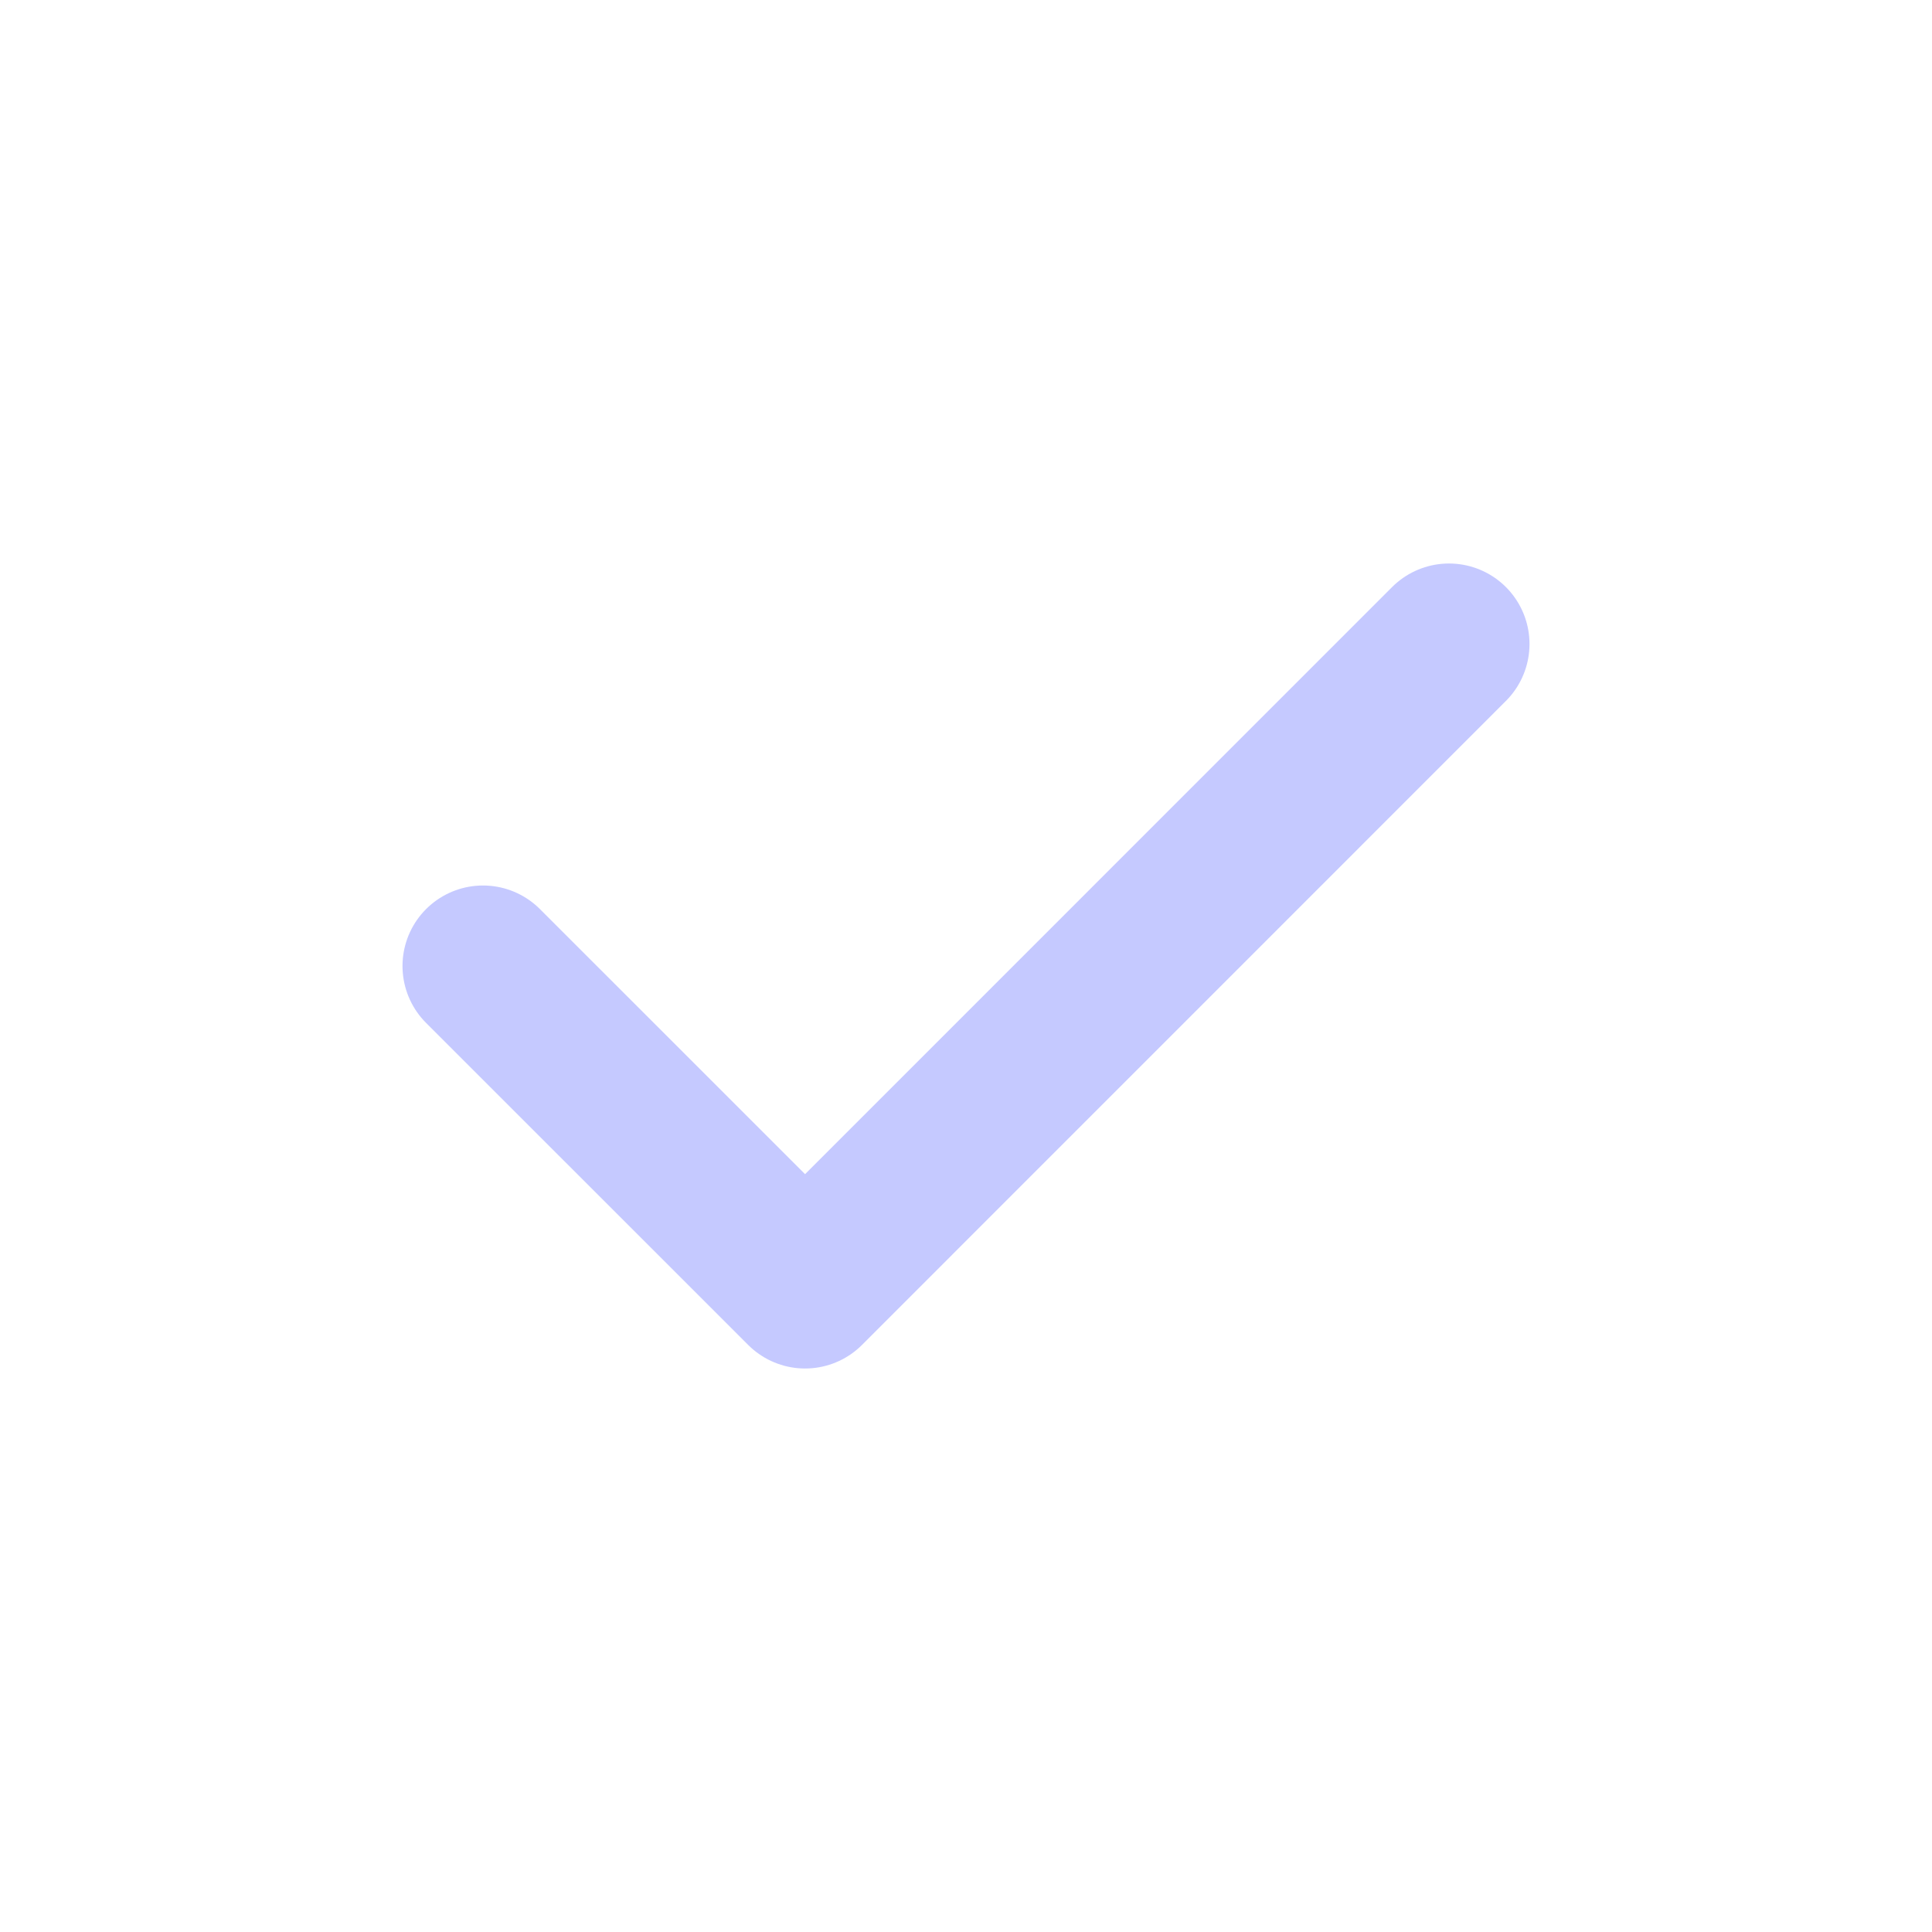
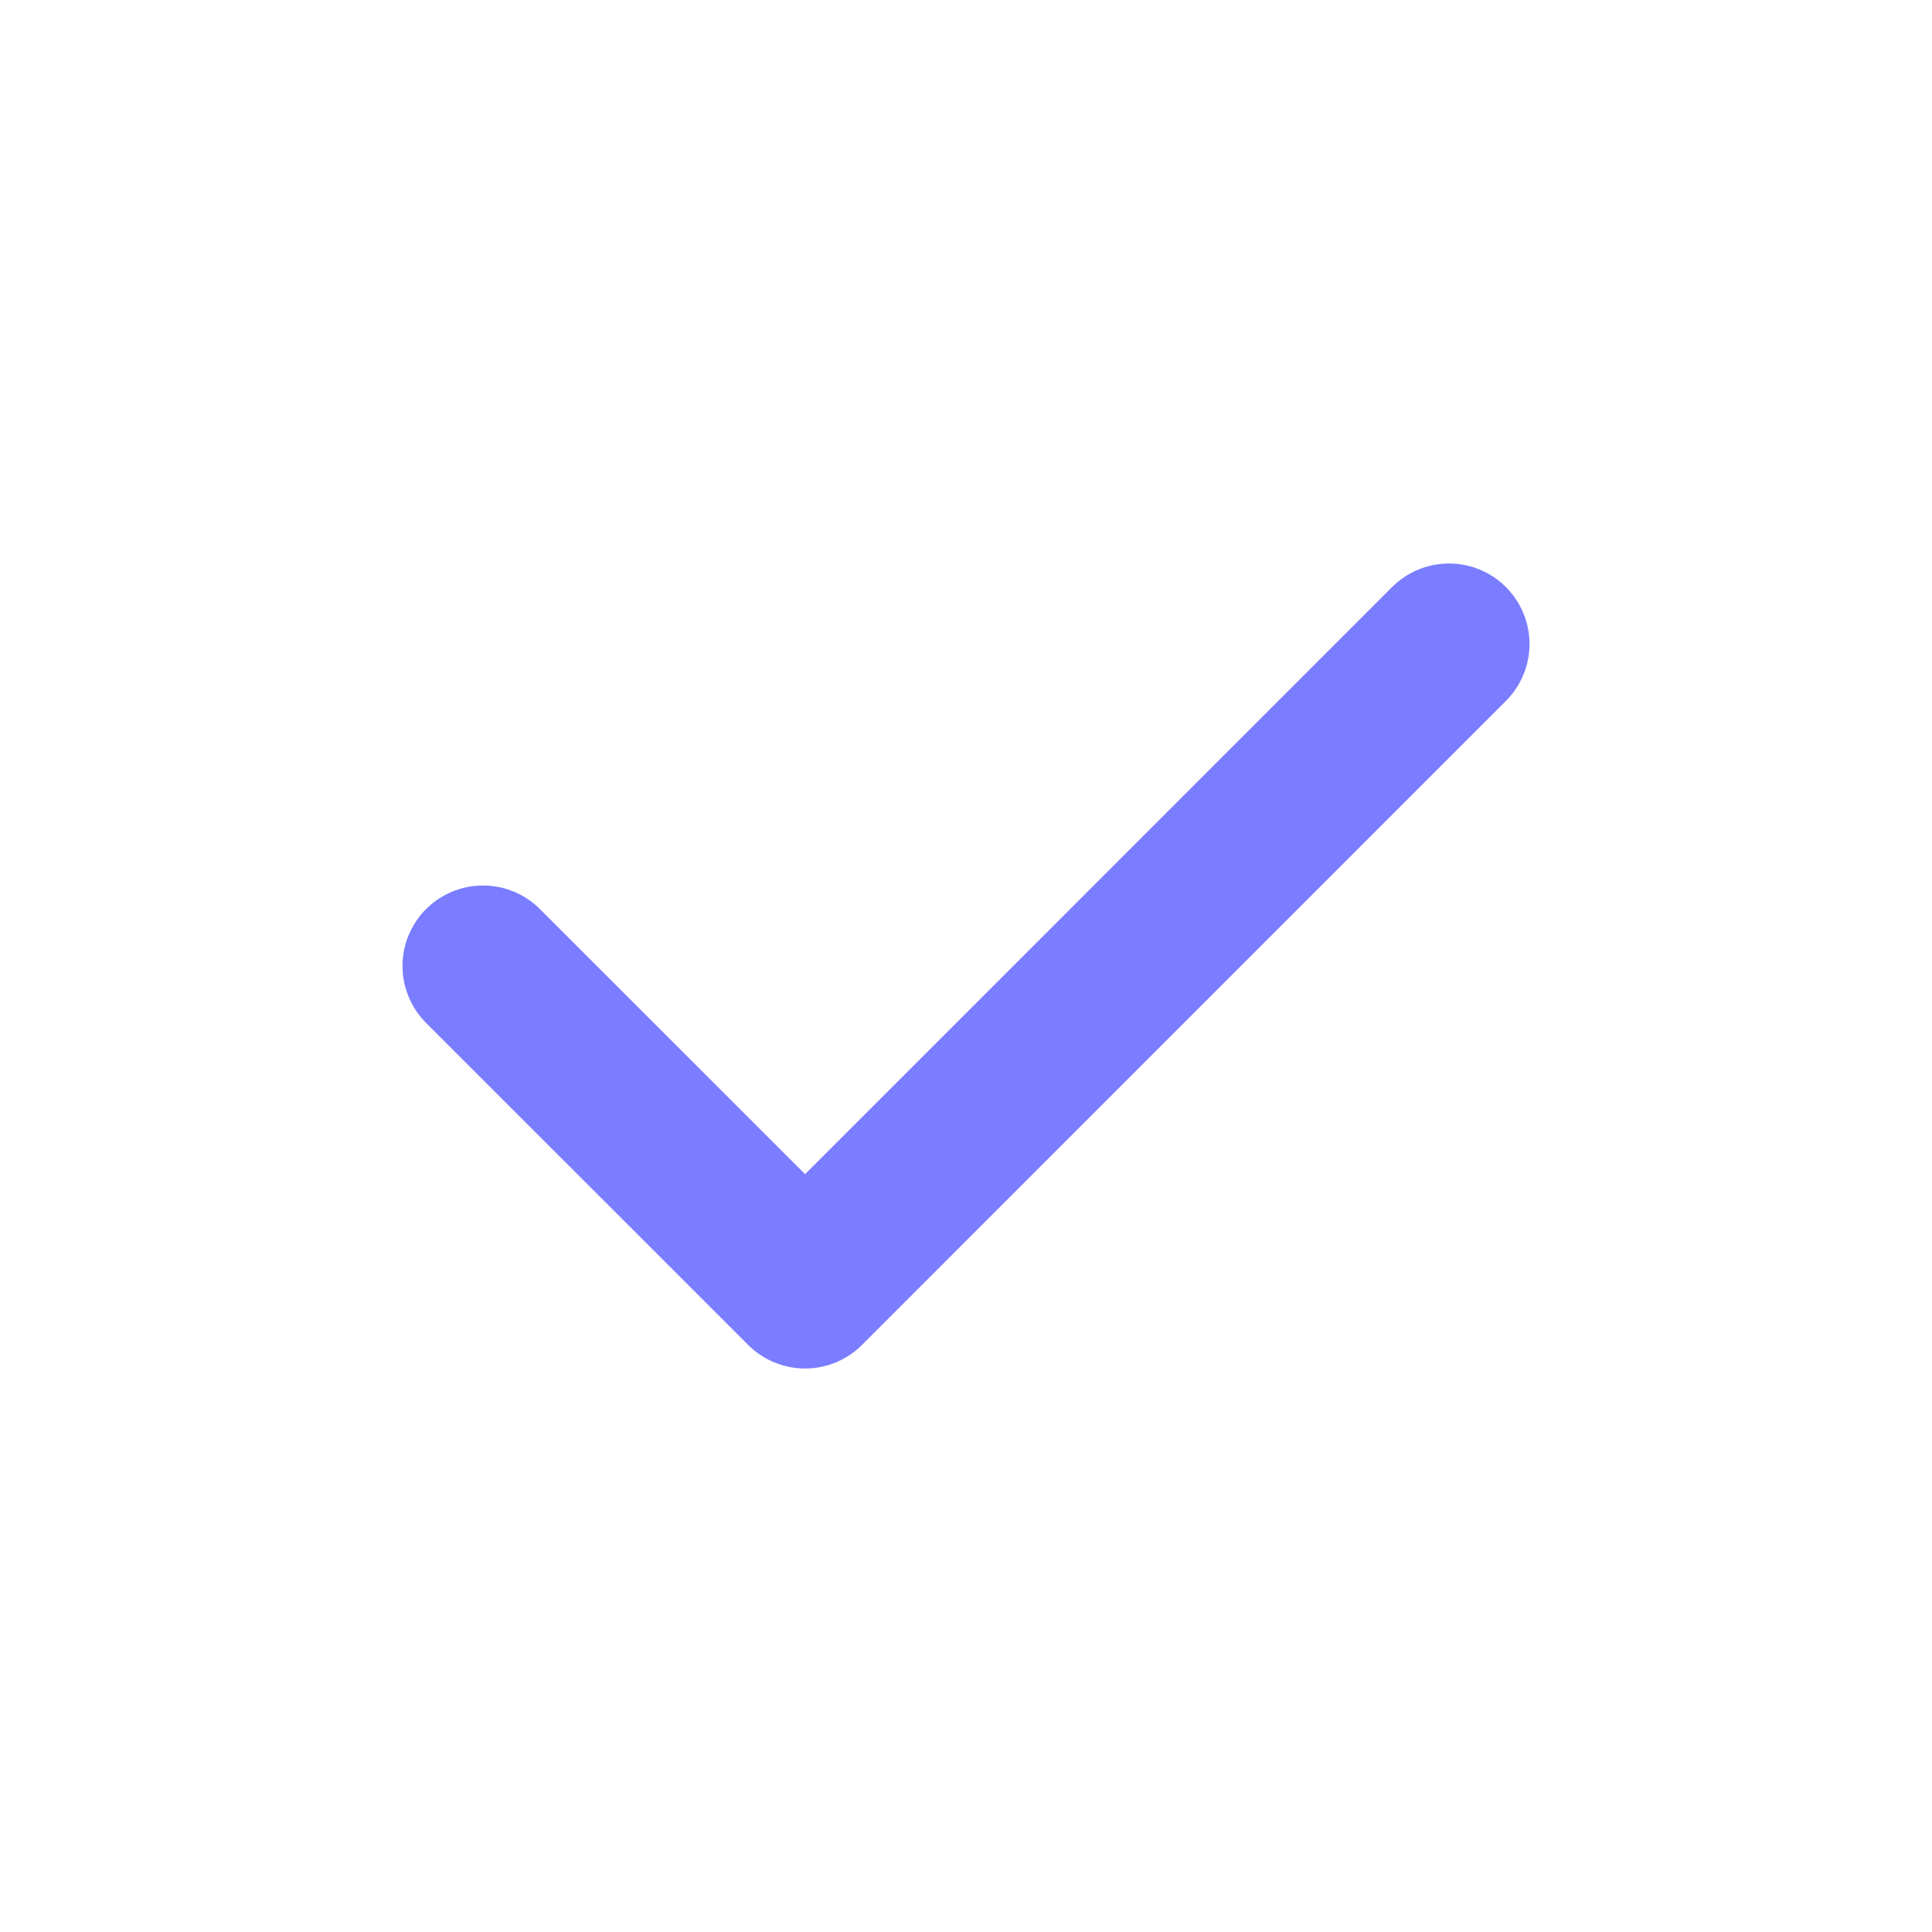
<svg xmlns="http://www.w3.org/2000/svg" width="24" height="24" viewBox="0 0 24 24" fill="none">
-   <path d="M6 12L10.001 16L18 8" stroke="#C5C9FF" stroke-width="2" stroke-linecap="round" stroke-linejoin="round" />
+   <path d="M6 12L10.001 16L18 8" stroke="#7a7dff" stroke-width="2" stroke-linecap="round" stroke-linejoin="round" />
</svg>
